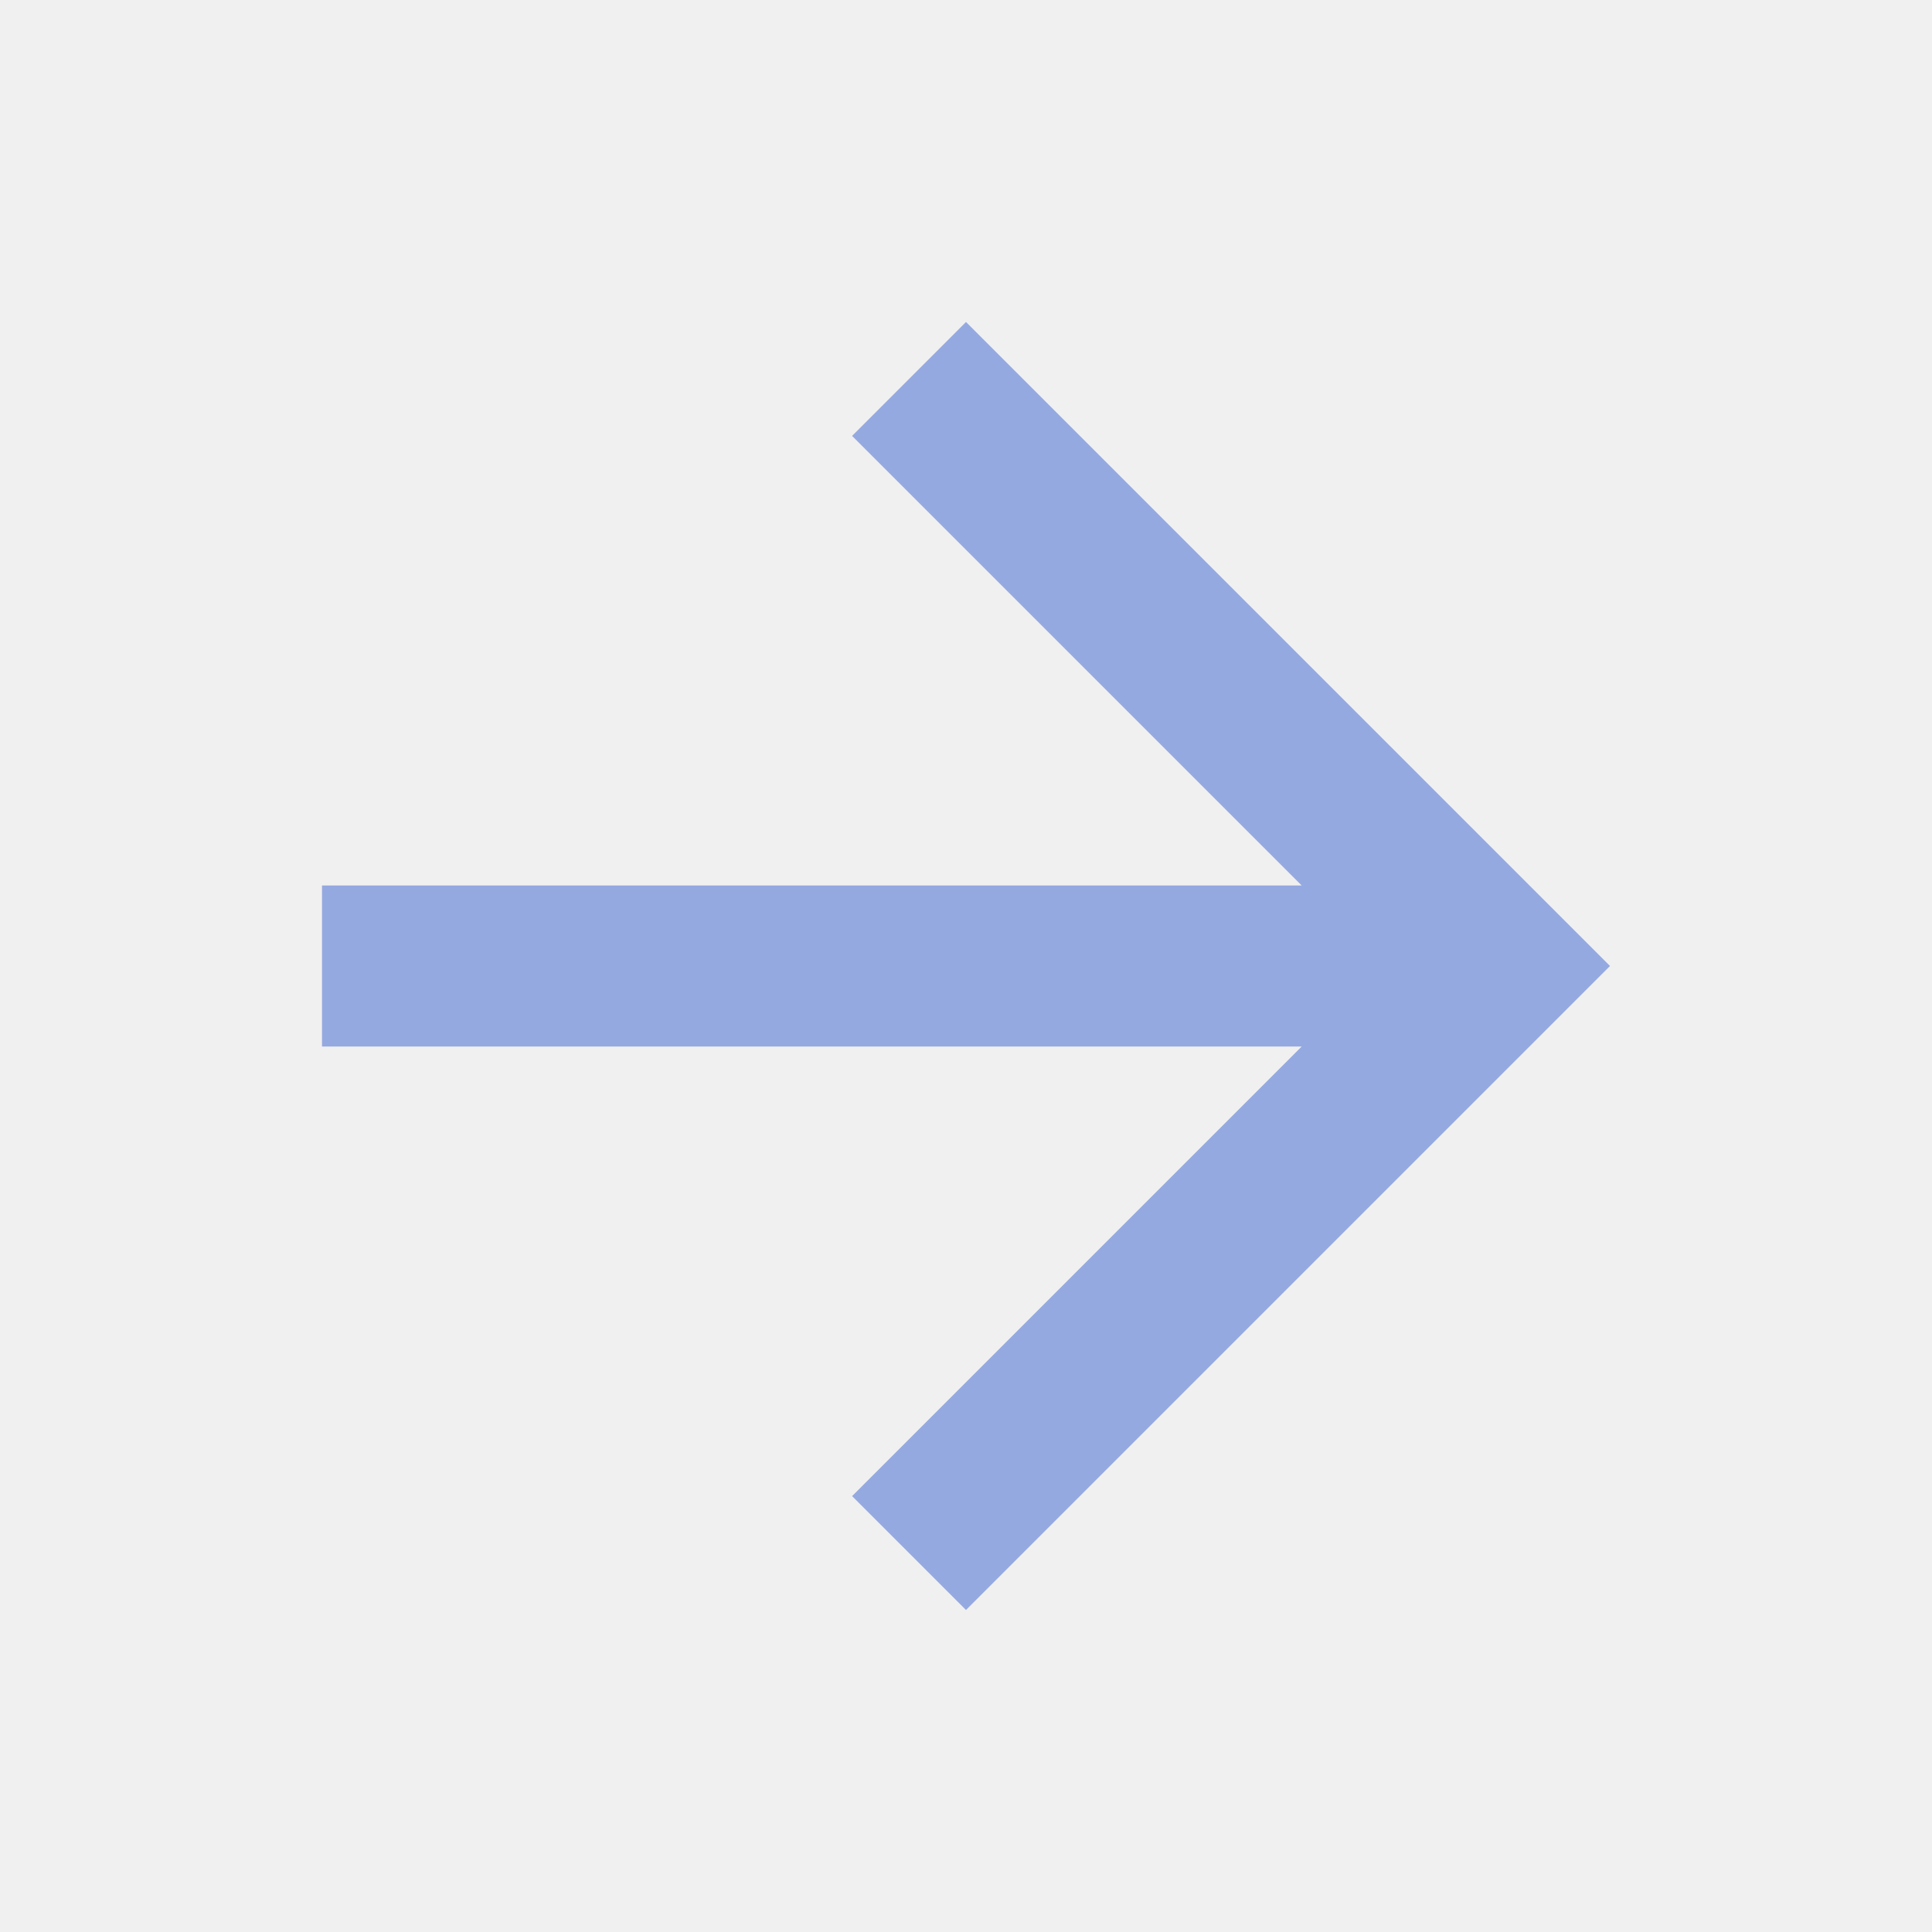
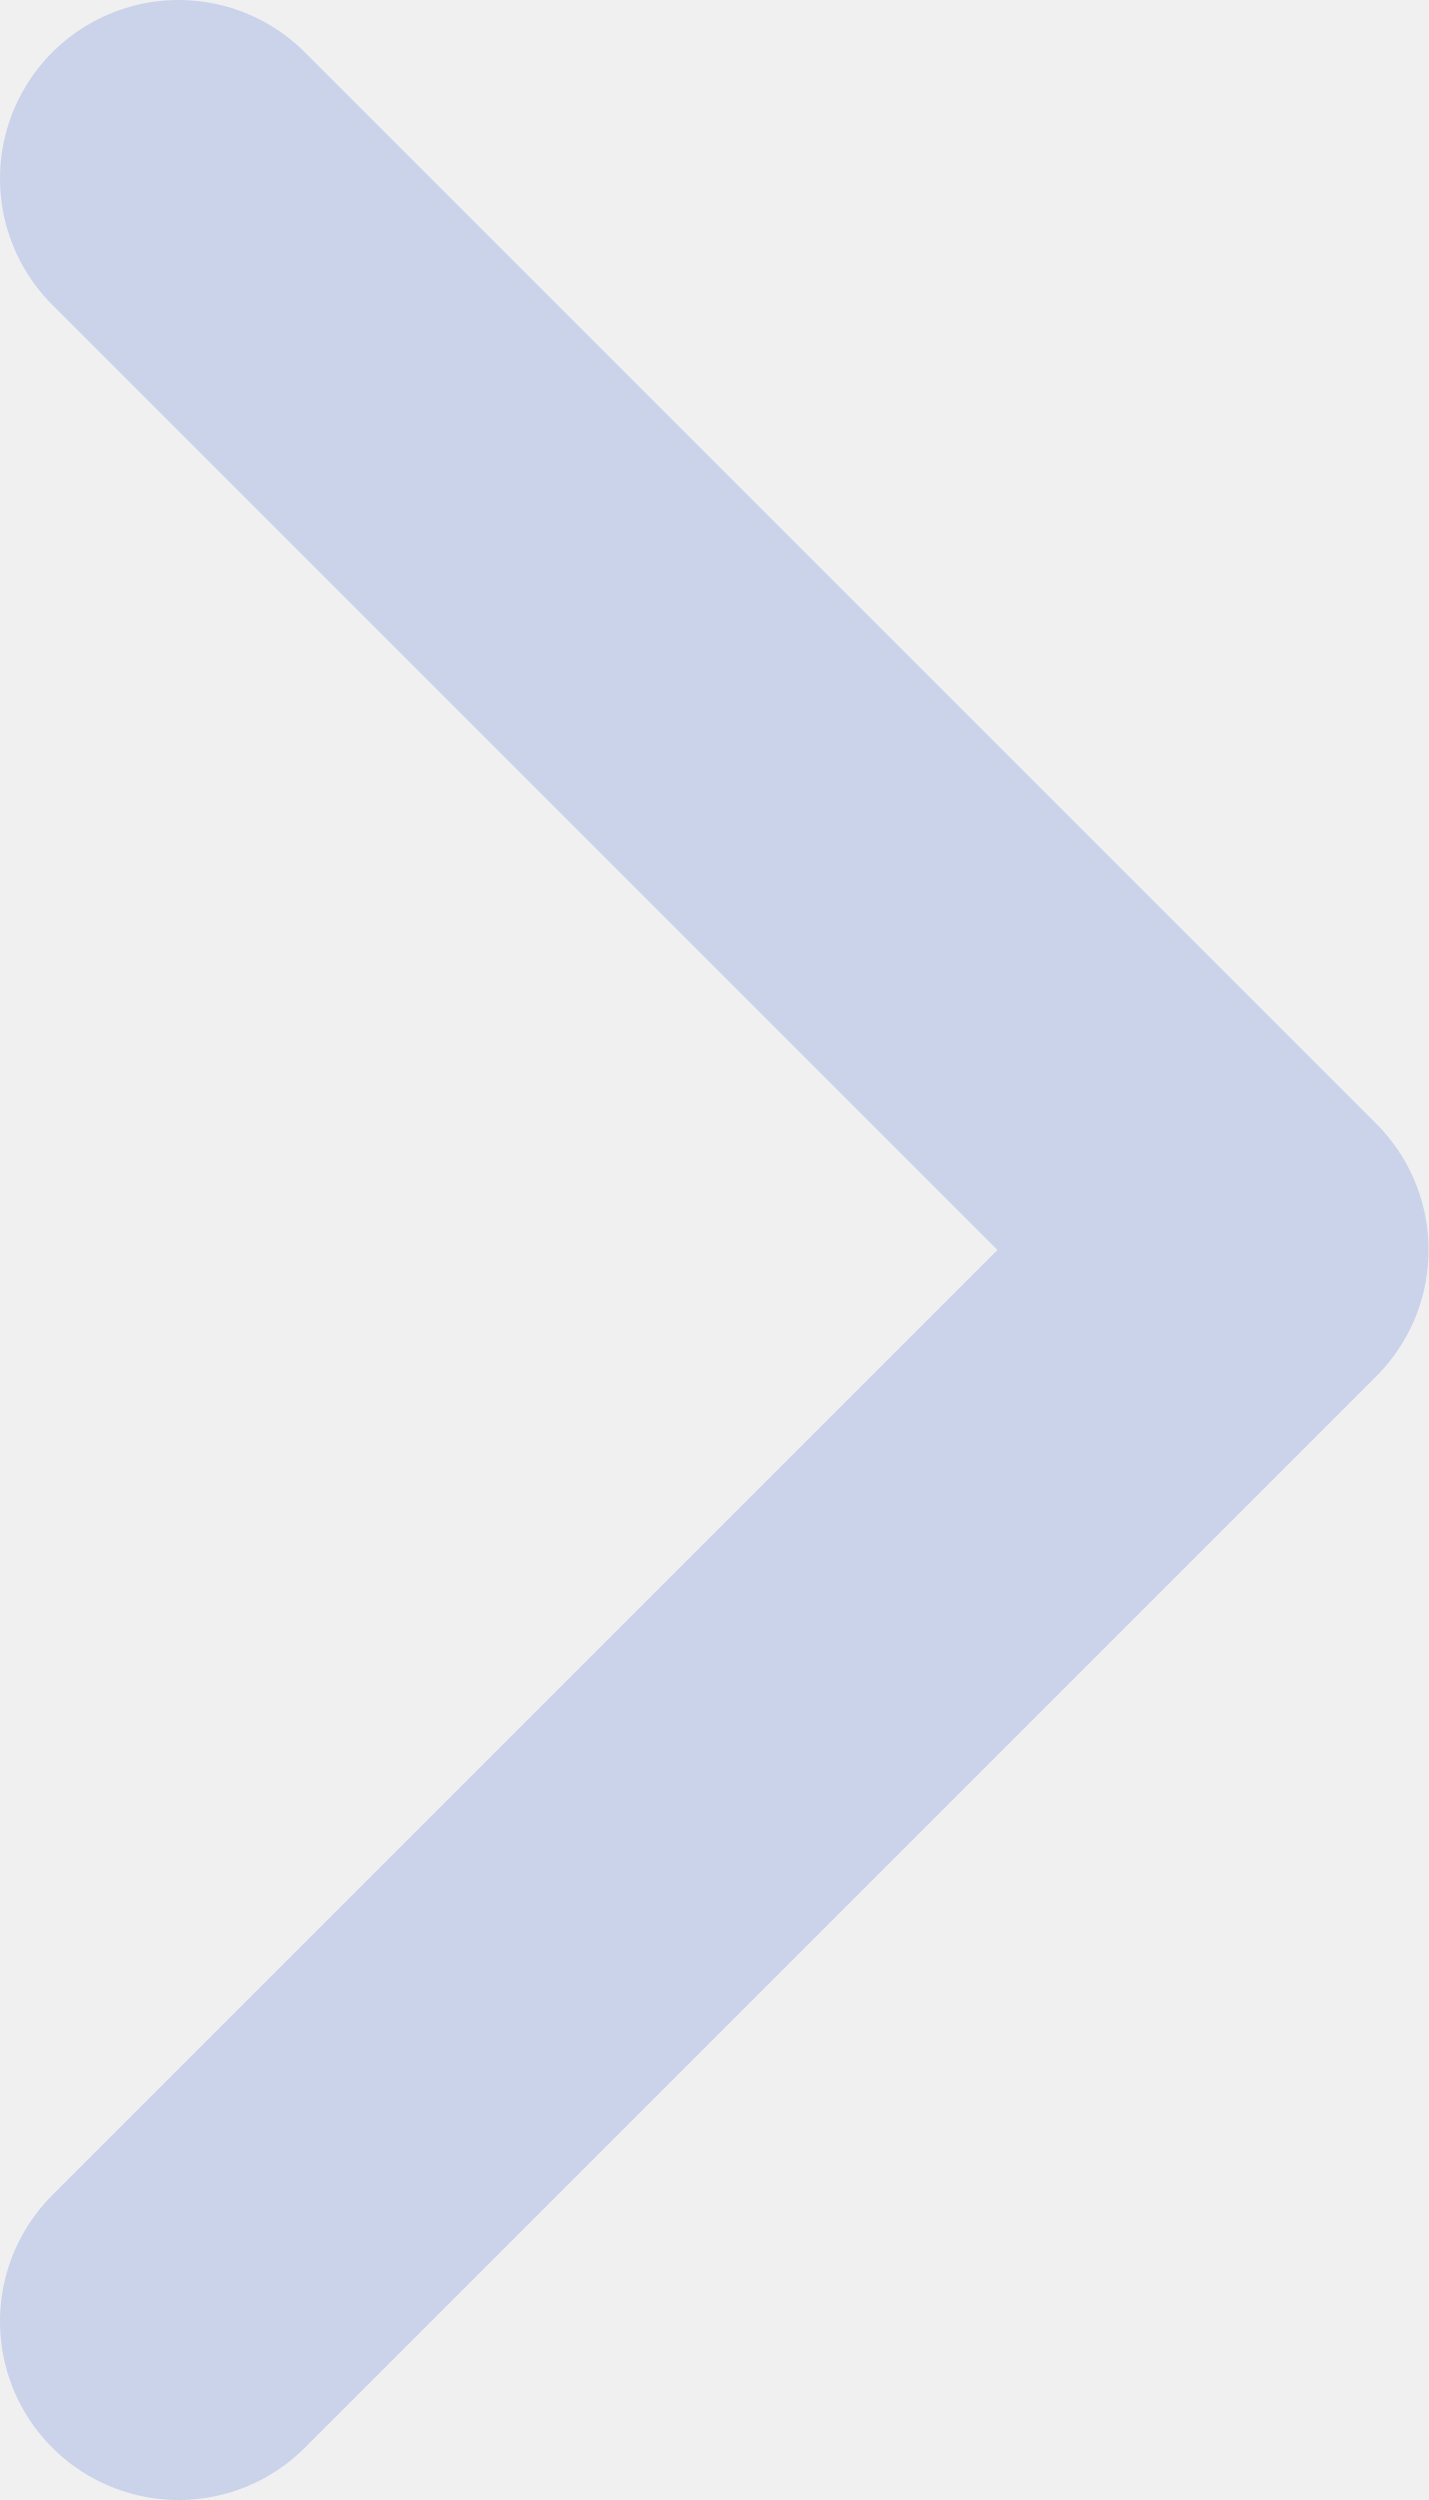
- <svg xmlns="http://www.w3.org/2000/svg" width="48" height="48" viewBox="0 0 48 48" fill="none">
-   <g clip-path="url(#clip0_111_1380)">
-     <path d="M24 8L21.17 10.83L32.34 22H8V26H32.34L21.17 37.17L24 40L40 24L24 8Z" fill="#3B62D3" fill-opacity="0.5" />
-   </g>
-   <defs>
-     <clipPath id="clip0_111_1380">
-       <rect width="48" height="48" fill="white" />
-     </clipPath>
-   </defs>
+ <svg xmlns="http://www.w3.org/2000/svg" width="8" height="14" viewBox="0 0 8 14" fill="none">
+   <path d="M1 13L7 7L1 1" stroke="#3B62D3" stroke-opacity="0.2" stroke-width="2" stroke-linecap="round" stroke-linejoin="round" />
</svg>
